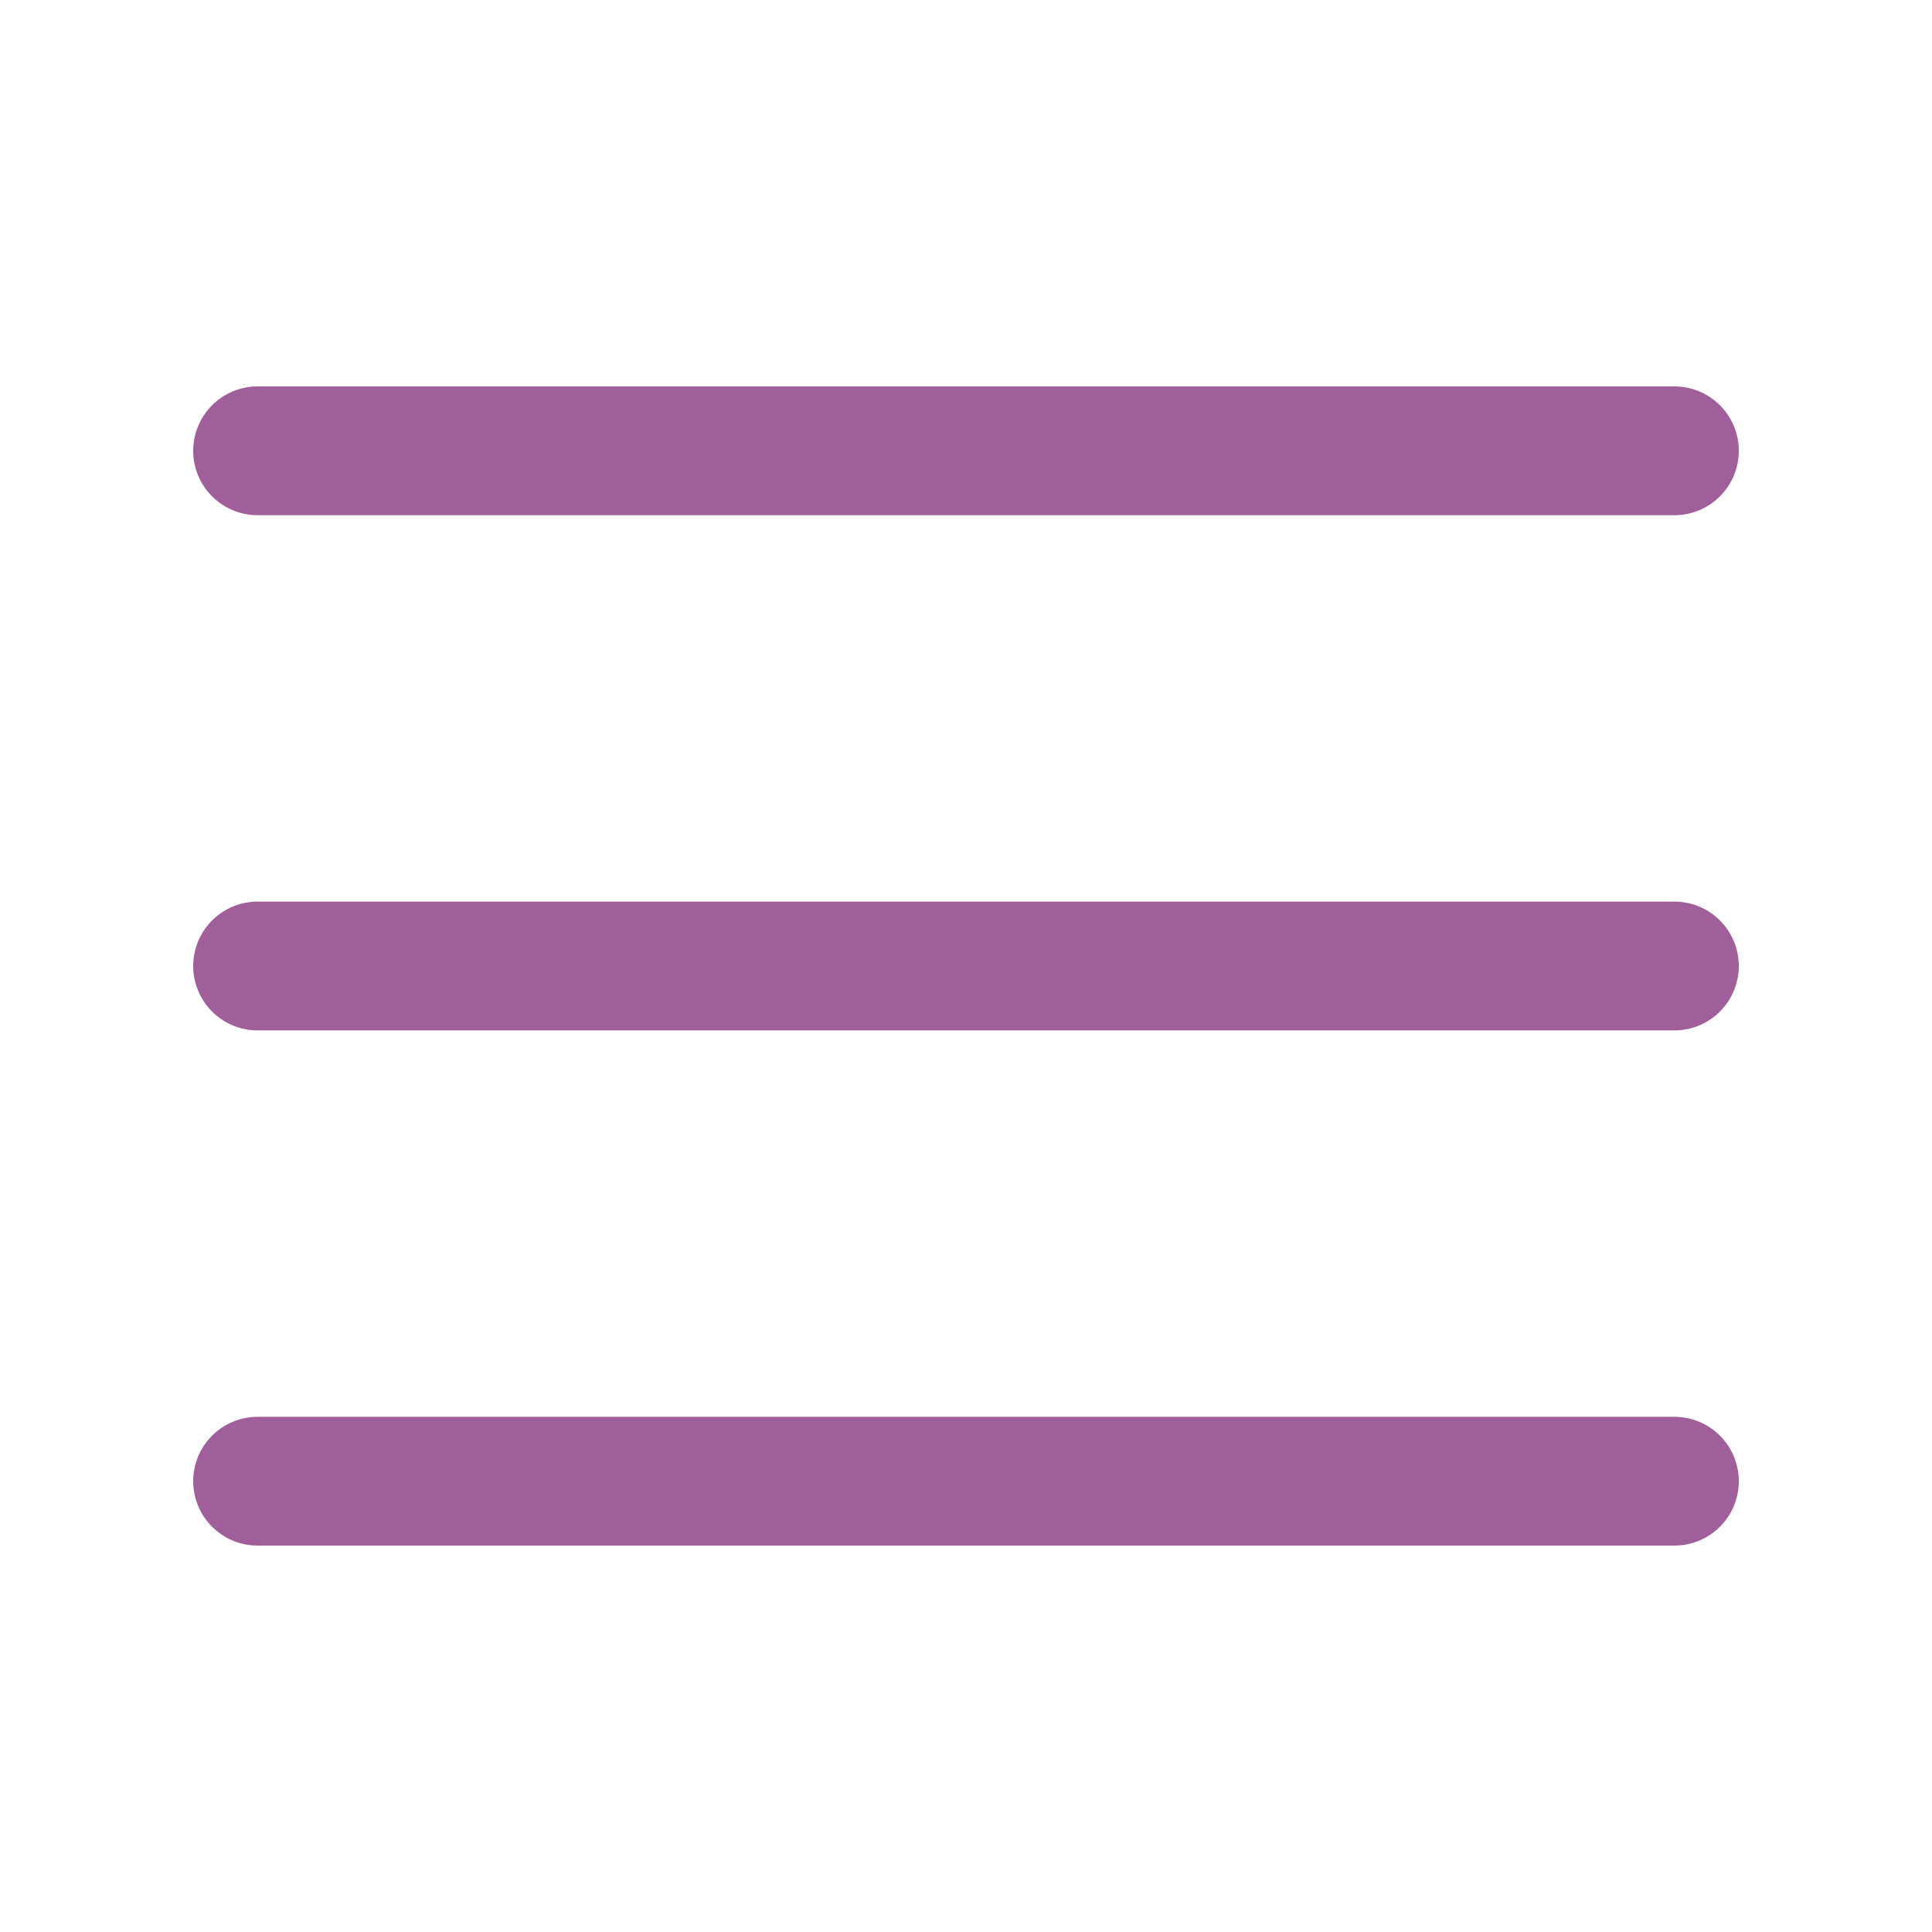
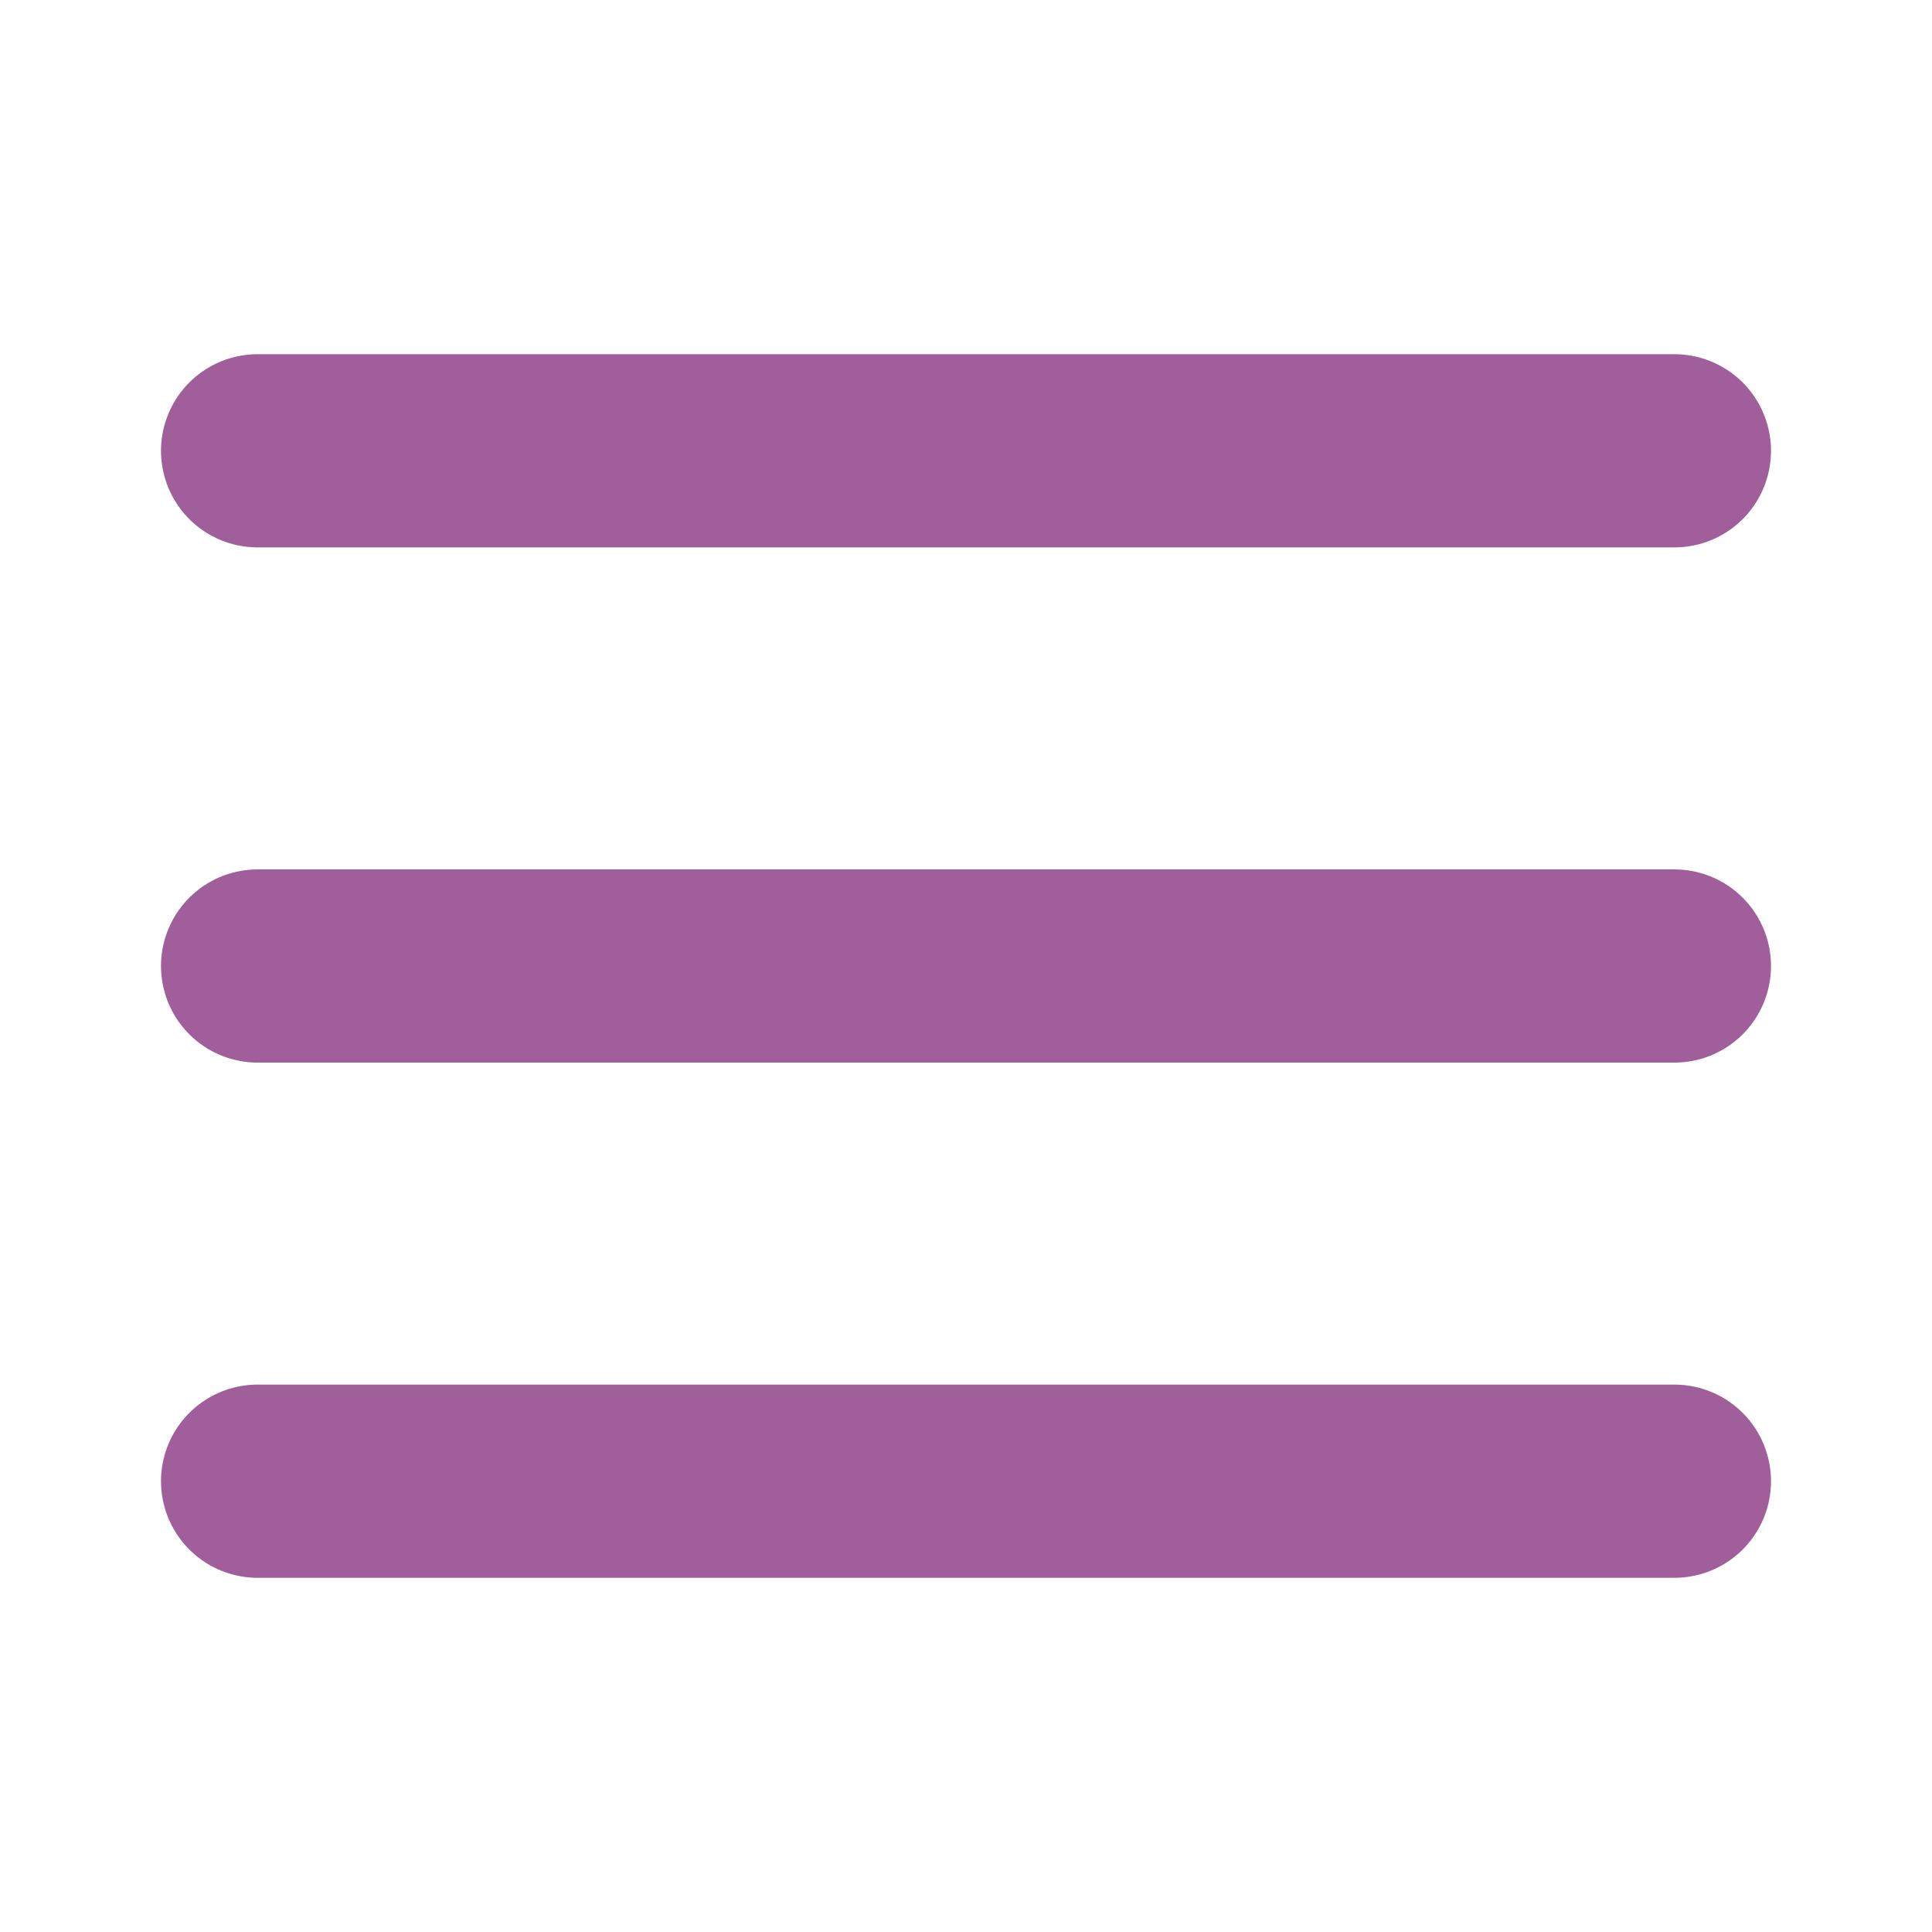
<svg xmlns="http://www.w3.org/2000/svg" viewBox="0 0 30 30">
-   <path stroke="rgba(160, 95, 154, 1)" stroke-linecap="round" stroke-miterlimit="10" stroke-width="2" d="M4 7h22M4 15h22M4 23h22" />
+   <path stroke="rgba(160, 95, 154, 1)" stroke-linecap="round" stroke-miterlimit="10" stroke-width="3" d="M4 7h22M4 15h22M4 23h22" />
</svg>
